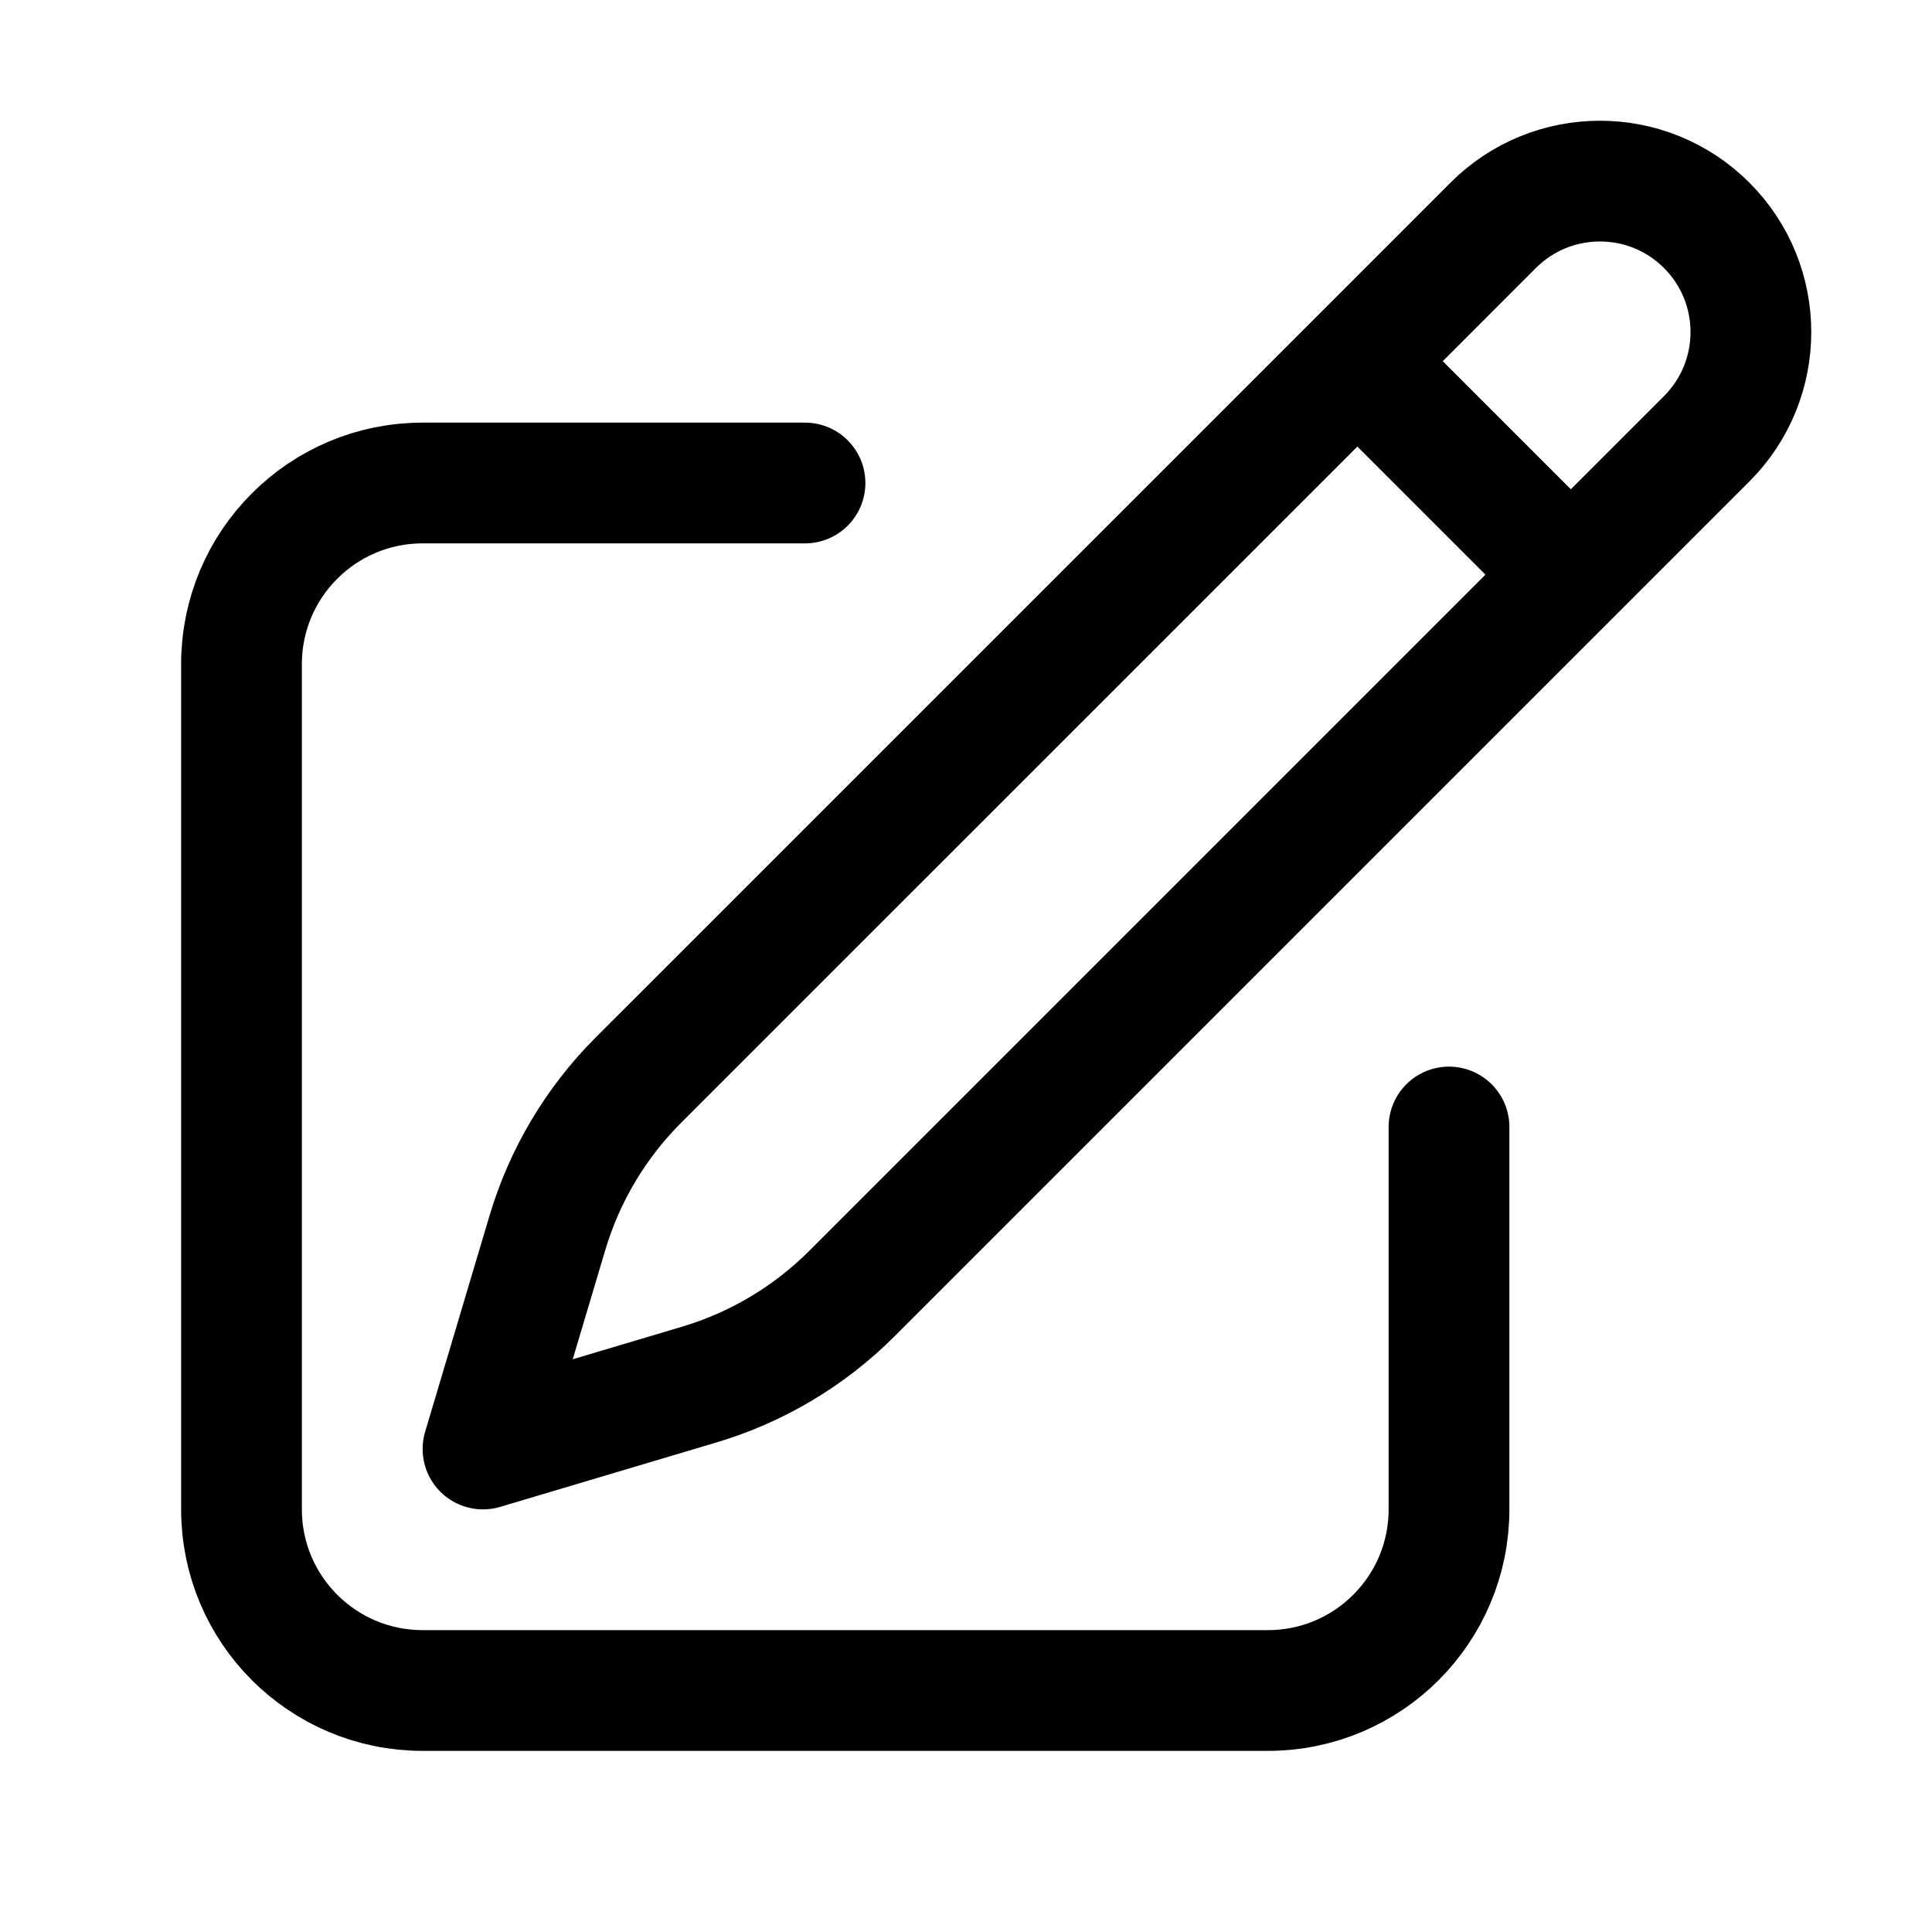
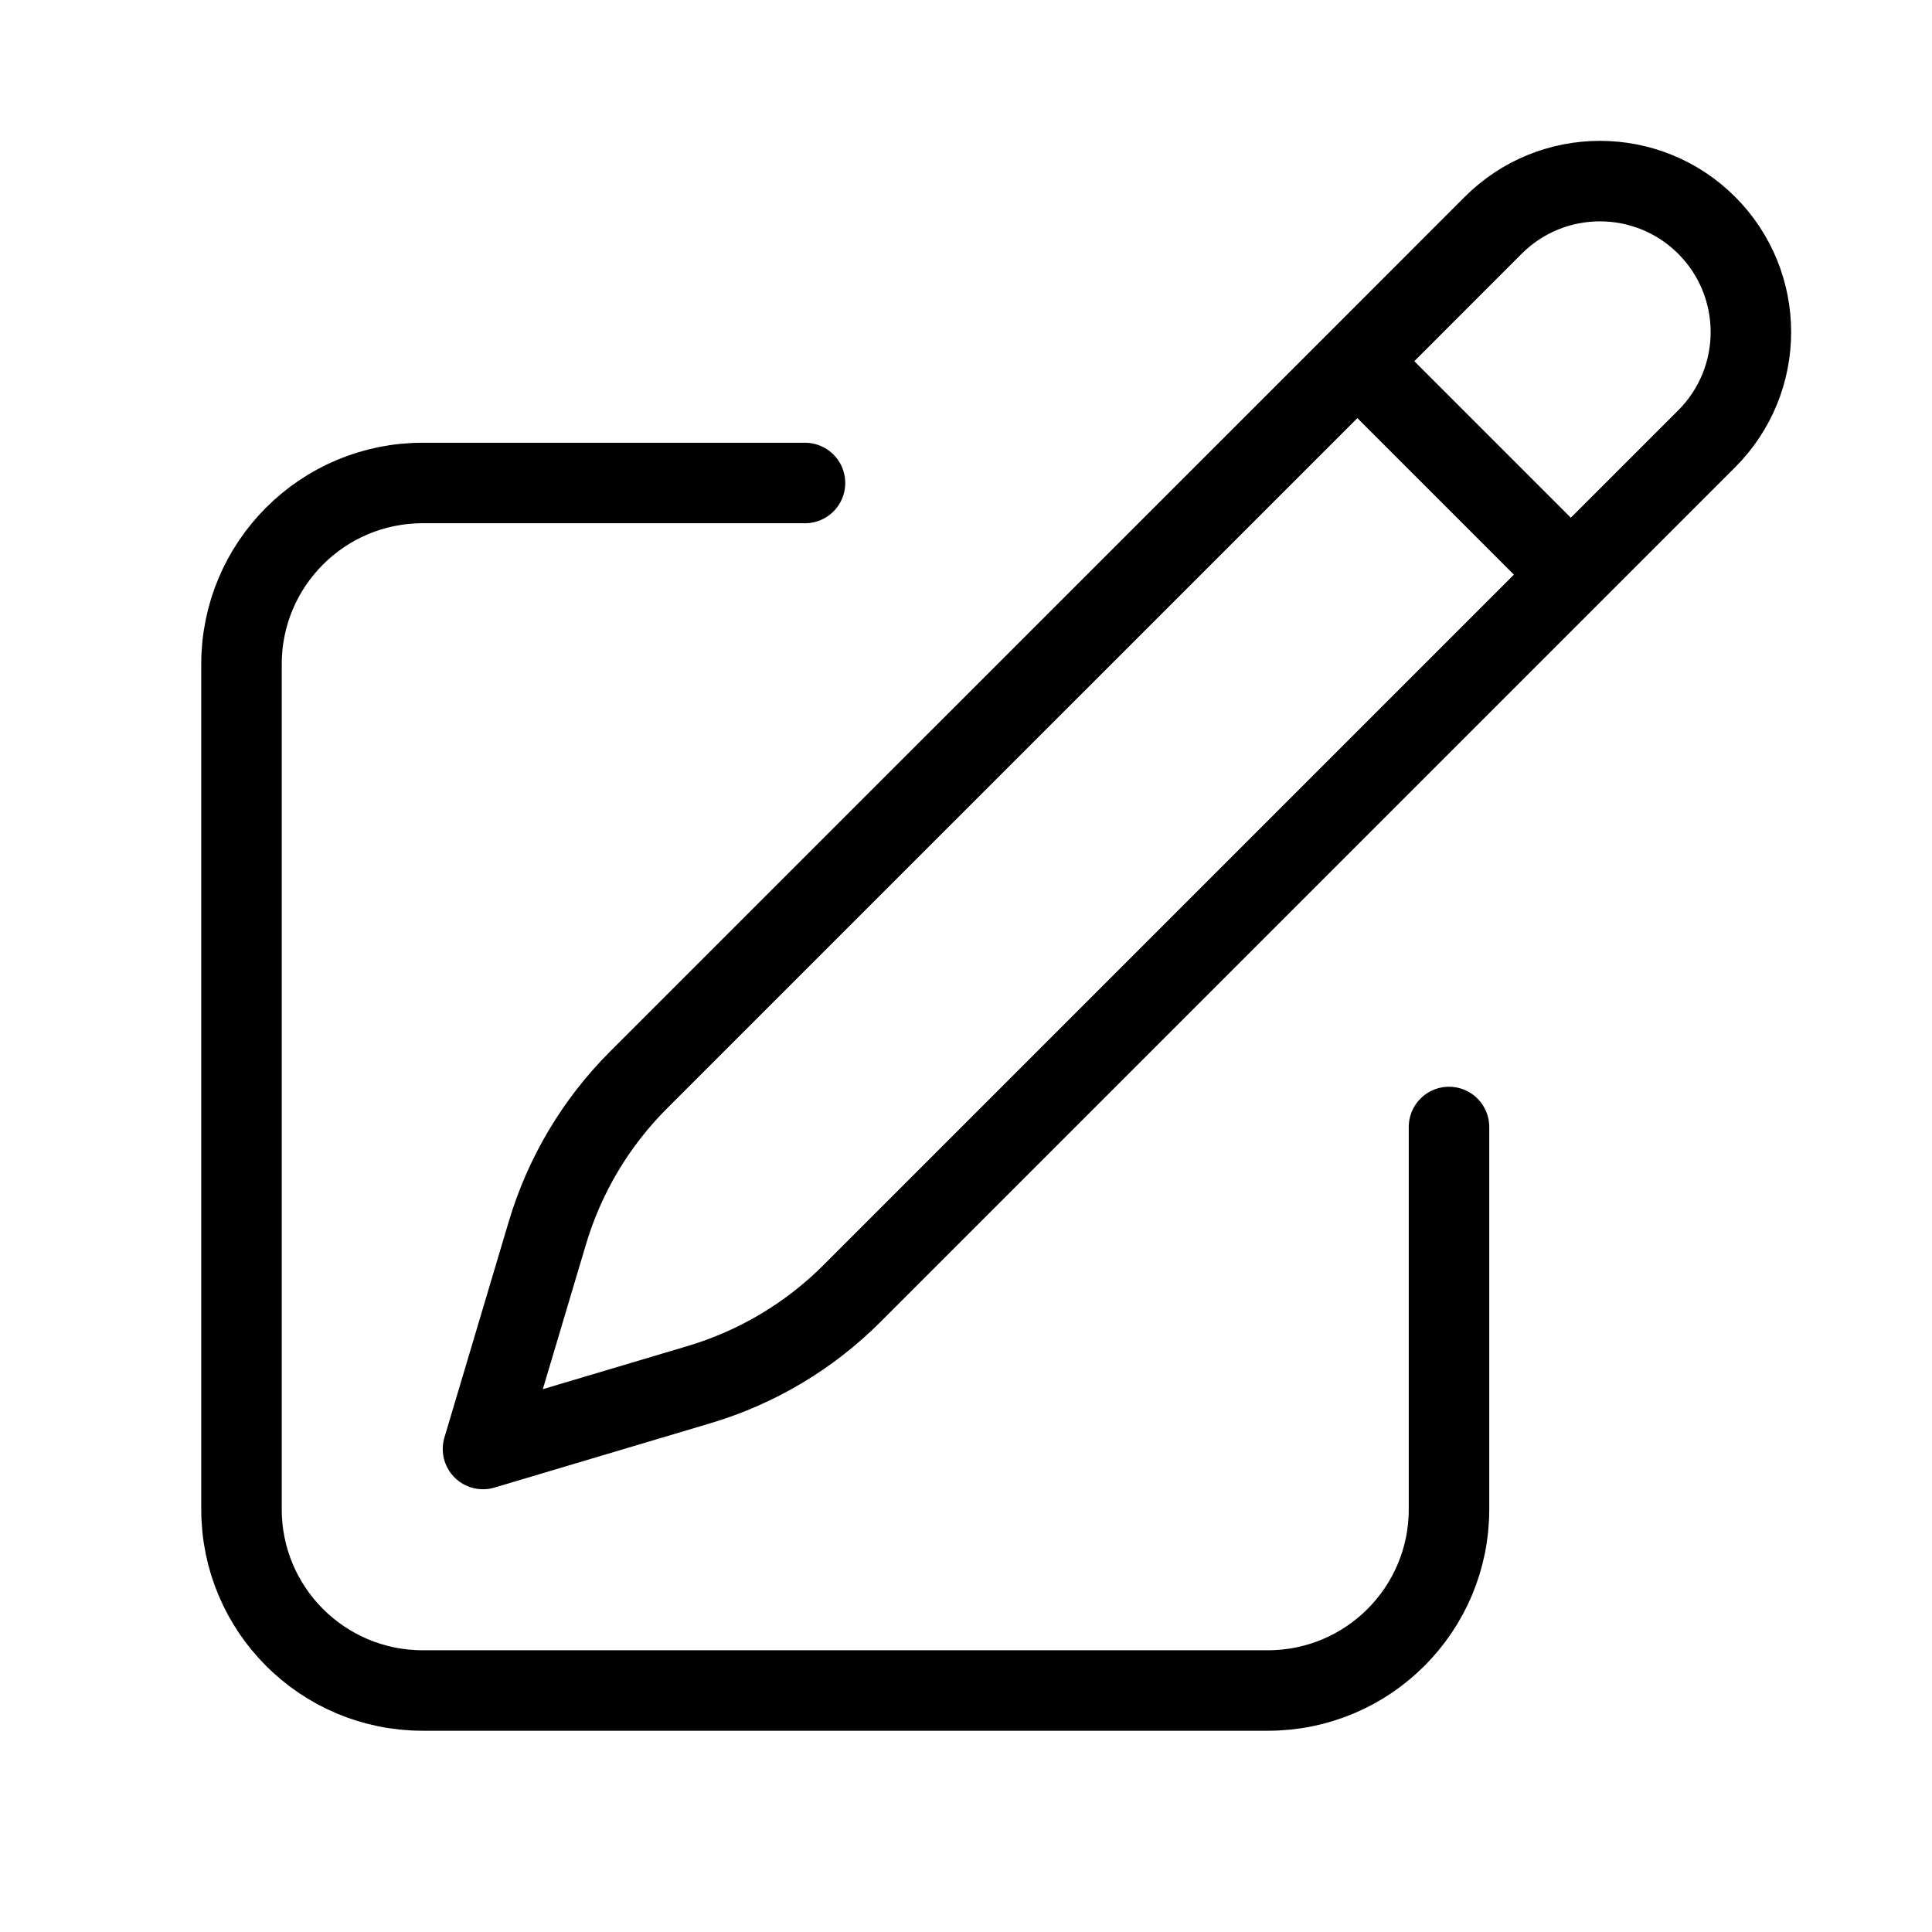
- <svg xmlns="http://www.w3.org/2000/svg" fill="none" viewBox="0 0 24 24" stroke-width="1.5" stroke="currentColor" class="w-6 h-6">
+ <svg xmlns="http://www.w3.org/2000/svg" fill="none" viewBox="0 0 24 24" stroke-width="1" stroke="currentColor" class="w-6 h-6">
  <path stroke-linecap="round" stroke-linejoin="round" d="m16.862 4.487 1.687-1.688a1.875 1.875 0 1 1 2.652 2.652L10.582 16.07a4.5 4.5 0 0 1-1.897 1.13L6 18l.8-2.685a4.5 4.5 0 0 1 1.13-1.897l8.932-8.931Zm0 0L19.5 7.125M18 14v4.75A2.25 2.25 0 0 1 15.75 21H5.25A2.25 2.25 0 0 1 3 18.75V8.25A2.25 2.25 0 0 1 5.25 6H10" />
</svg>
